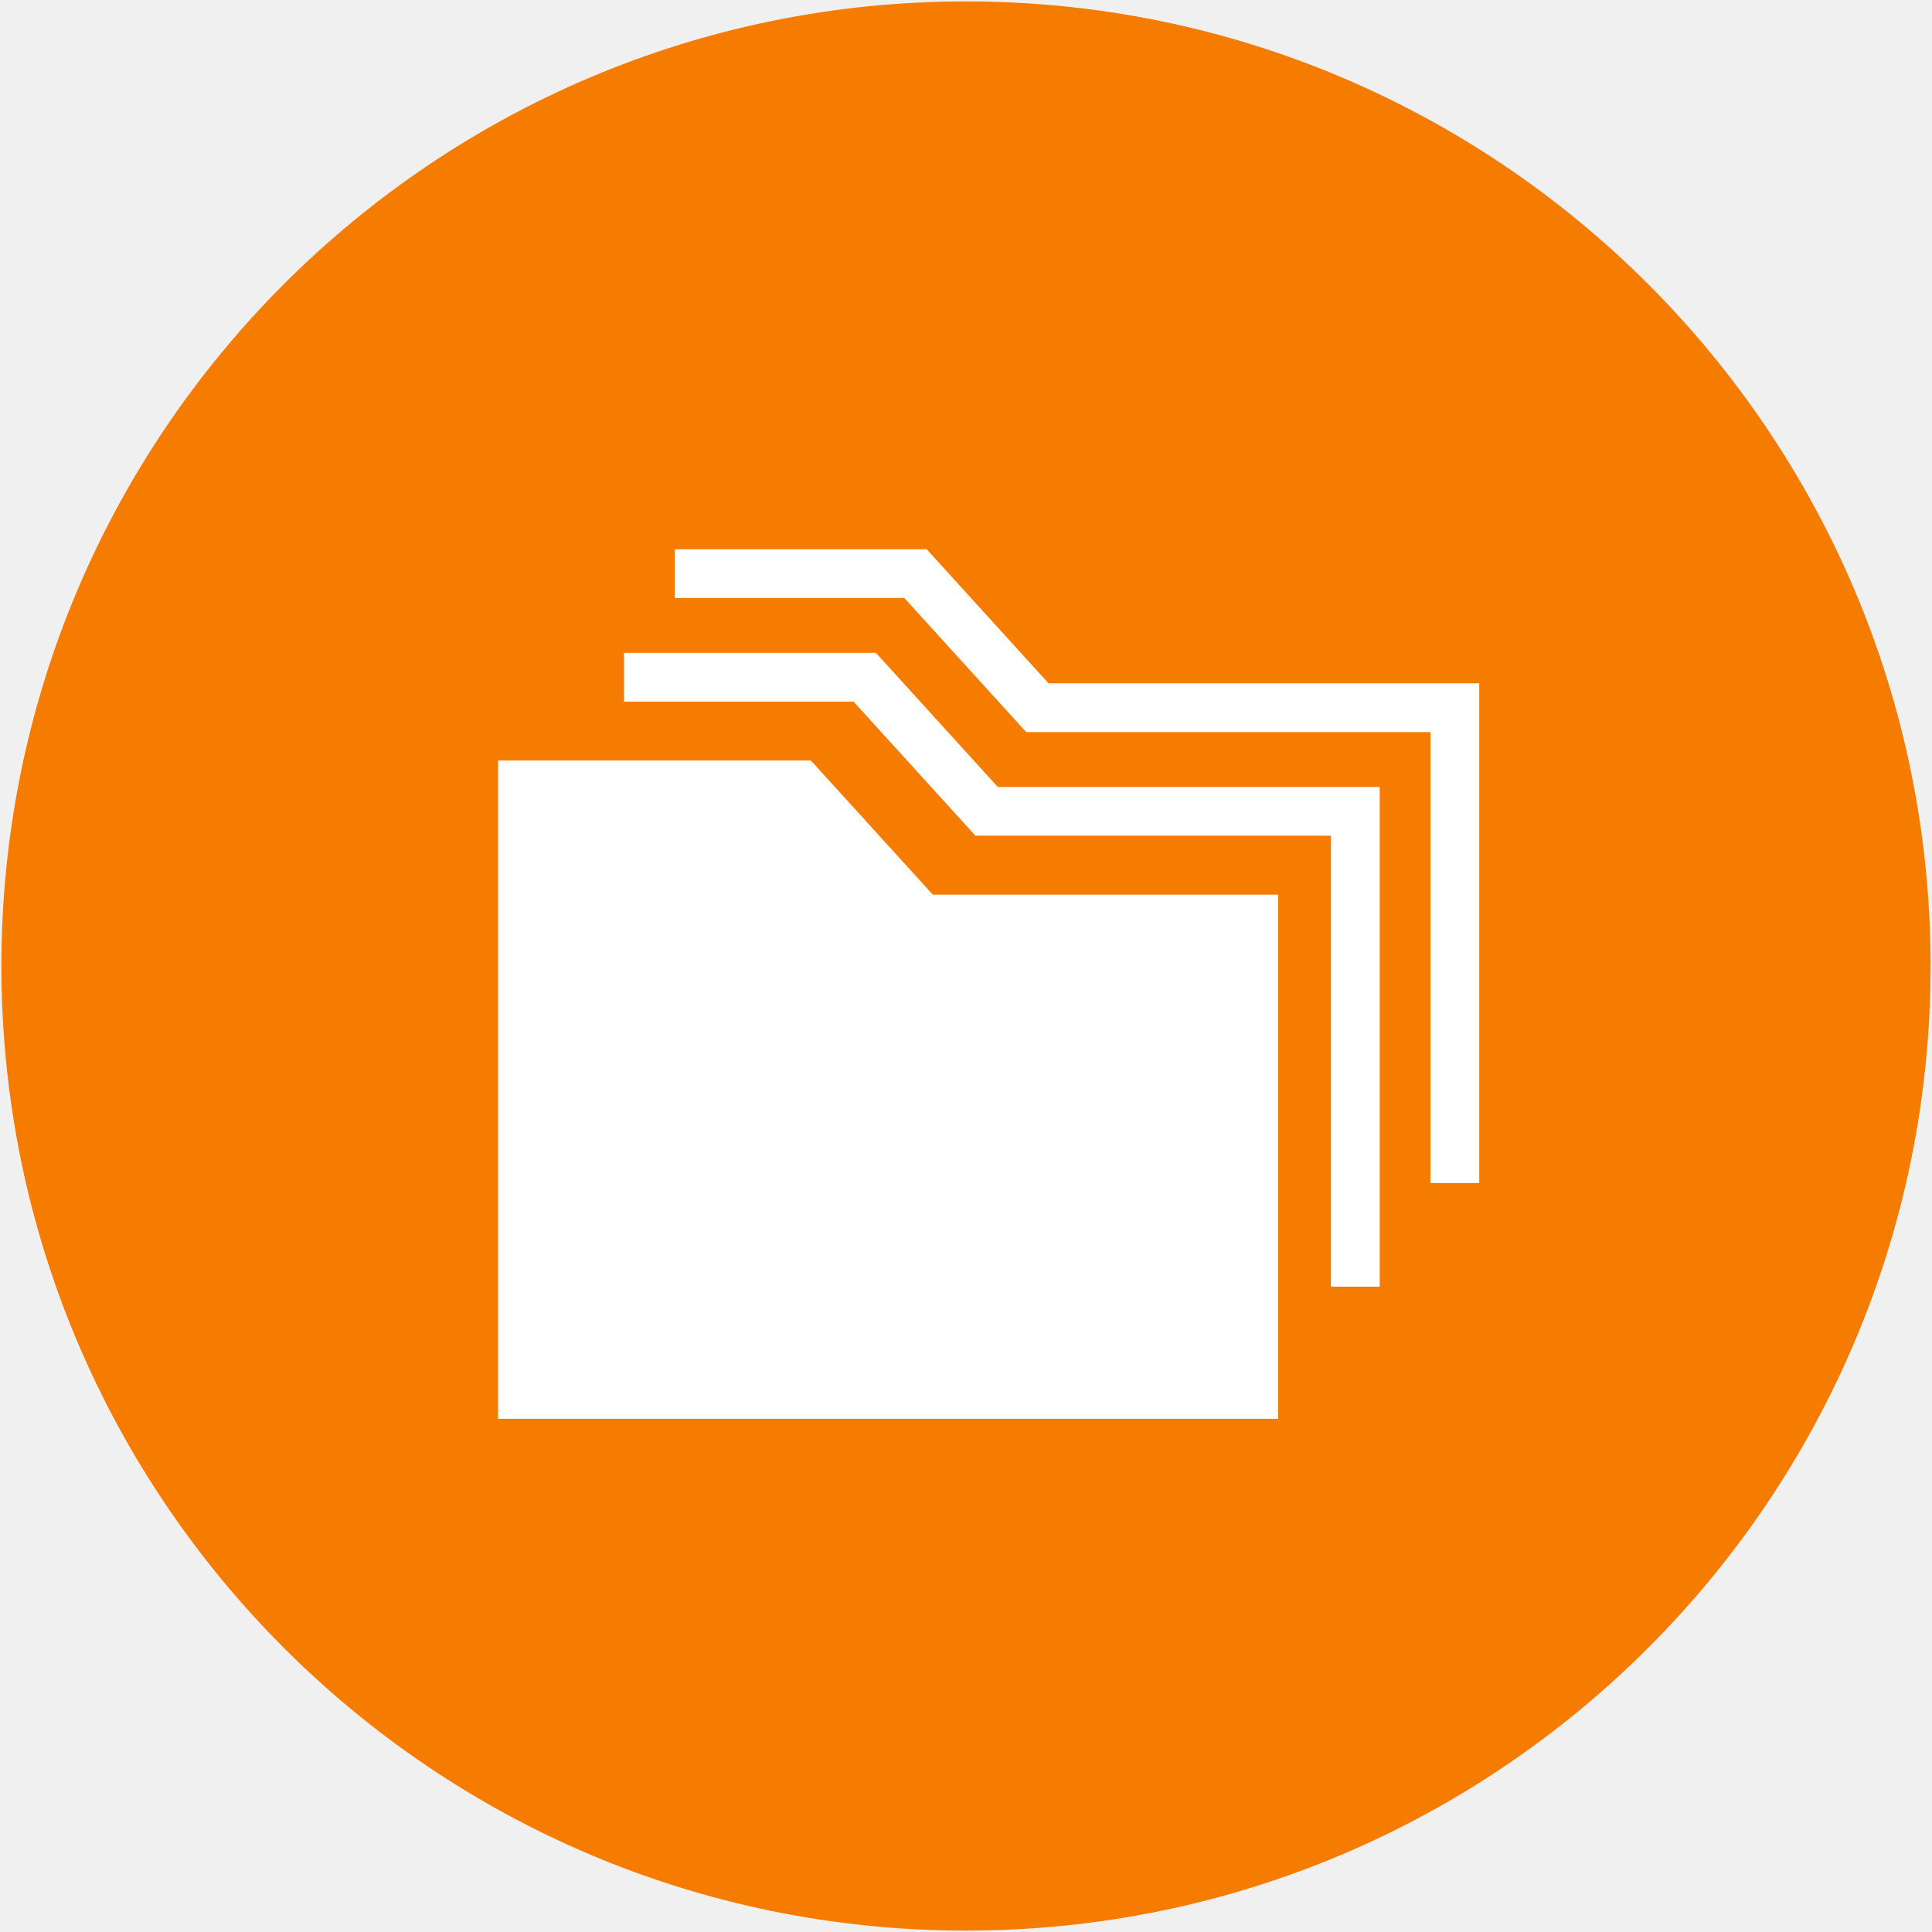
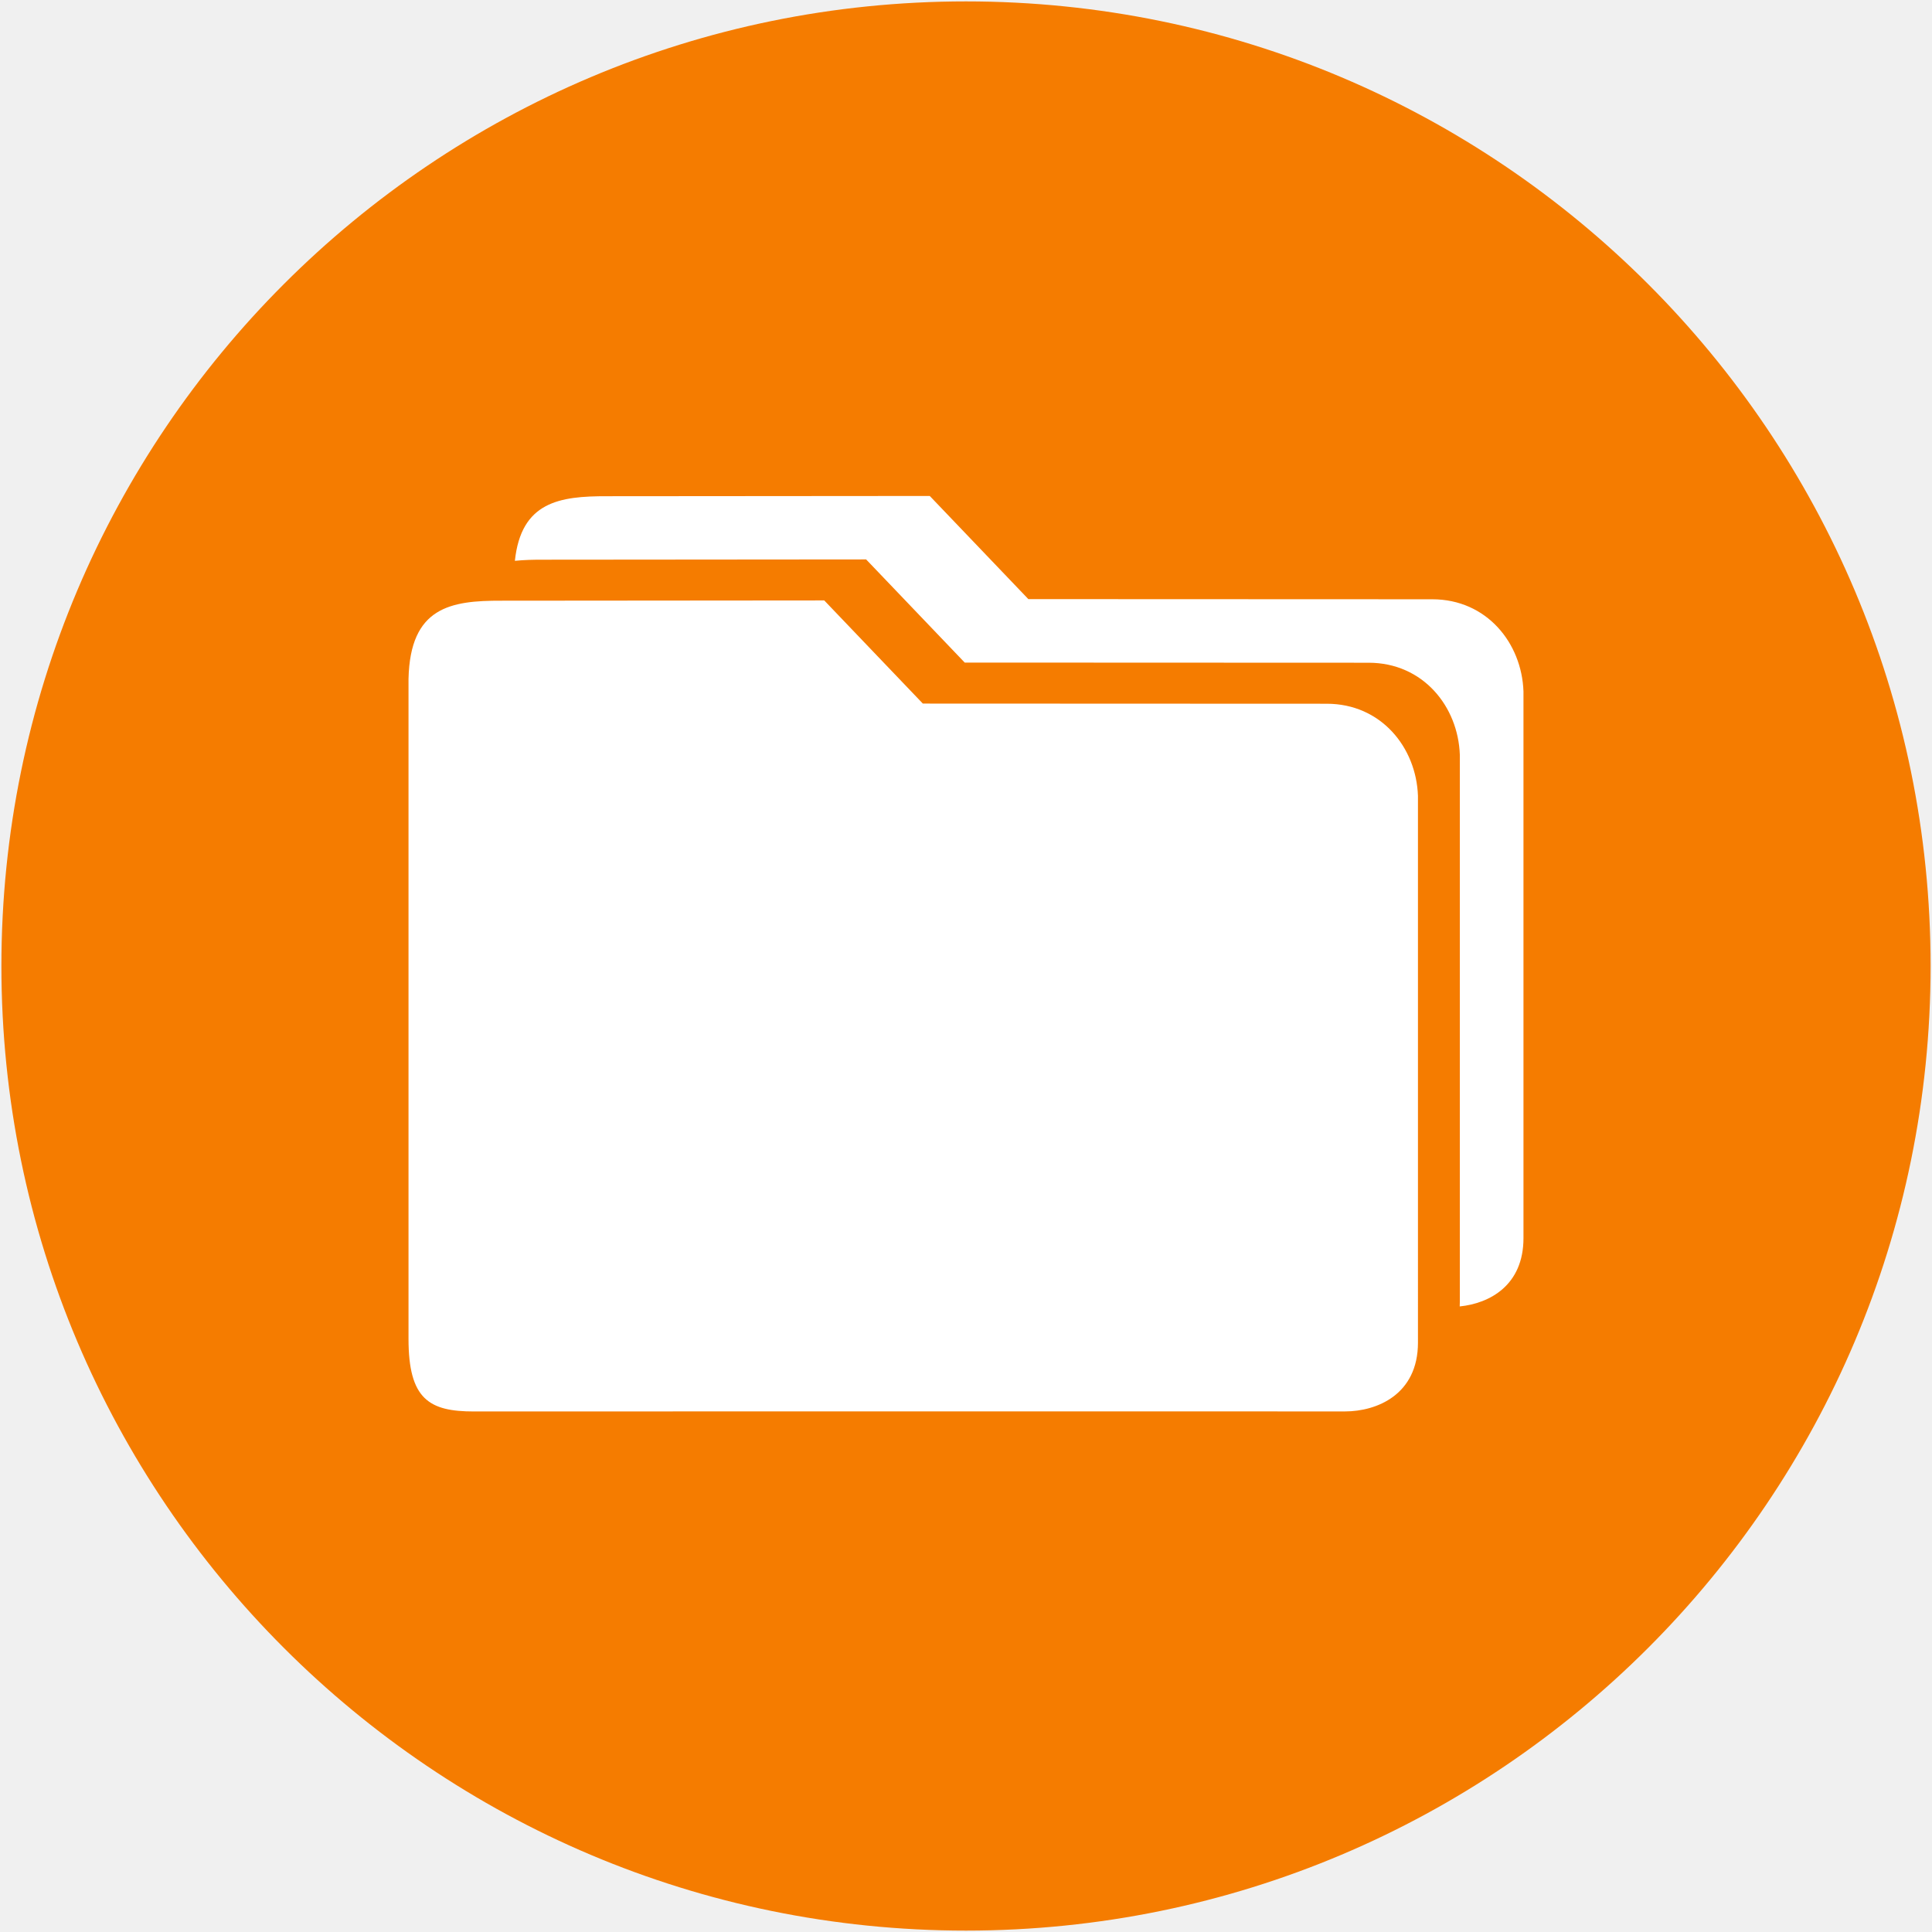
<svg xmlns="http://www.w3.org/2000/svg" version="1.1" id="Layer_1" x="0px" y="0px" viewBox="0 0 108.6 108.6" enable-background="new 0 0 108.6 108.6" xml:space="preserve">
  <defs id="defs9" />
  <path d="m 54.3,108.521 0,0 C 24.362,108.521 0.079,84.238 0.079,54.3 l 0,0 C 0.079,24.362 24.362,0.079 54.3,0.079 l 0,0 c 29.938,0 54.221,24.283 54.221,54.221 l 0,0 c 0,29.938 -24.283,54.221 -54.221,54.221 z" id="path3" style="fill:#f57c00" />
-   <path d="m 27.996,42.751 17.585,0 6.851,7.537 19.413,0 0,29.461 -43.85,0 0,-36.998 z m 49.559,1.484 -21.468,0 -6.851,-7.537 -14.16,0 0,2.741 12.904,0 6.851,7.537 19.983,0 0,25.35 2.741,0 0,-28.091 z m 5.595,-5.824 -24.209,0 -6.851,-7.537 -14.16,0 0,2.741 12.904,0 6.851,7.537 22.724,0 0,25.35 2.741,0 0,-28.091 z" id="path5" style="fill:#ffffff" />
+   <path id="path21902-6-5" style="fill:#ffffff" d="m 52.263,27.879 -18.14,0.014 c -2.675,-0.008 -4.829,0.313 -5.181,3.632 0.504,-0.052 1.042,-0.066 1.604,-0.064 l 18.14,-0.015 5.542,5.798 22.705,0.009 c 3.06,0.001 5.031,2.46 5.126,5.178 l 3.71e-4,30.732 c 2e-6,0.093 -0.002,0.184 -0.007,0.273 1.68,-0.169 3.584,-1.184 3.584,-3.84 L 85.636,38.864 C 85.541,36.146 83.57,33.687 80.51,33.686 l -22.705,-0.009 -5.542,-5.798 z M 26.64,79.34 c -2.52,0.002 -3.677,-0.691 -3.677,-4.083 0,-12.366 0,-24.732 0,-37.098 0.093,-4.034 2.362,-4.402 5.229,-4.393 l 18.14,-0.015 5.542,5.798 22.705,0.009 c 3.06,0.001 5.031,2.46 5.126,5.178 l 3.71e-4,30.732 c 3.5e-5,2.934 -2.323,3.869 -4.101,3.87 0,0 -32.644,-0.009 -48.965,0.001 z" />
</svg>
